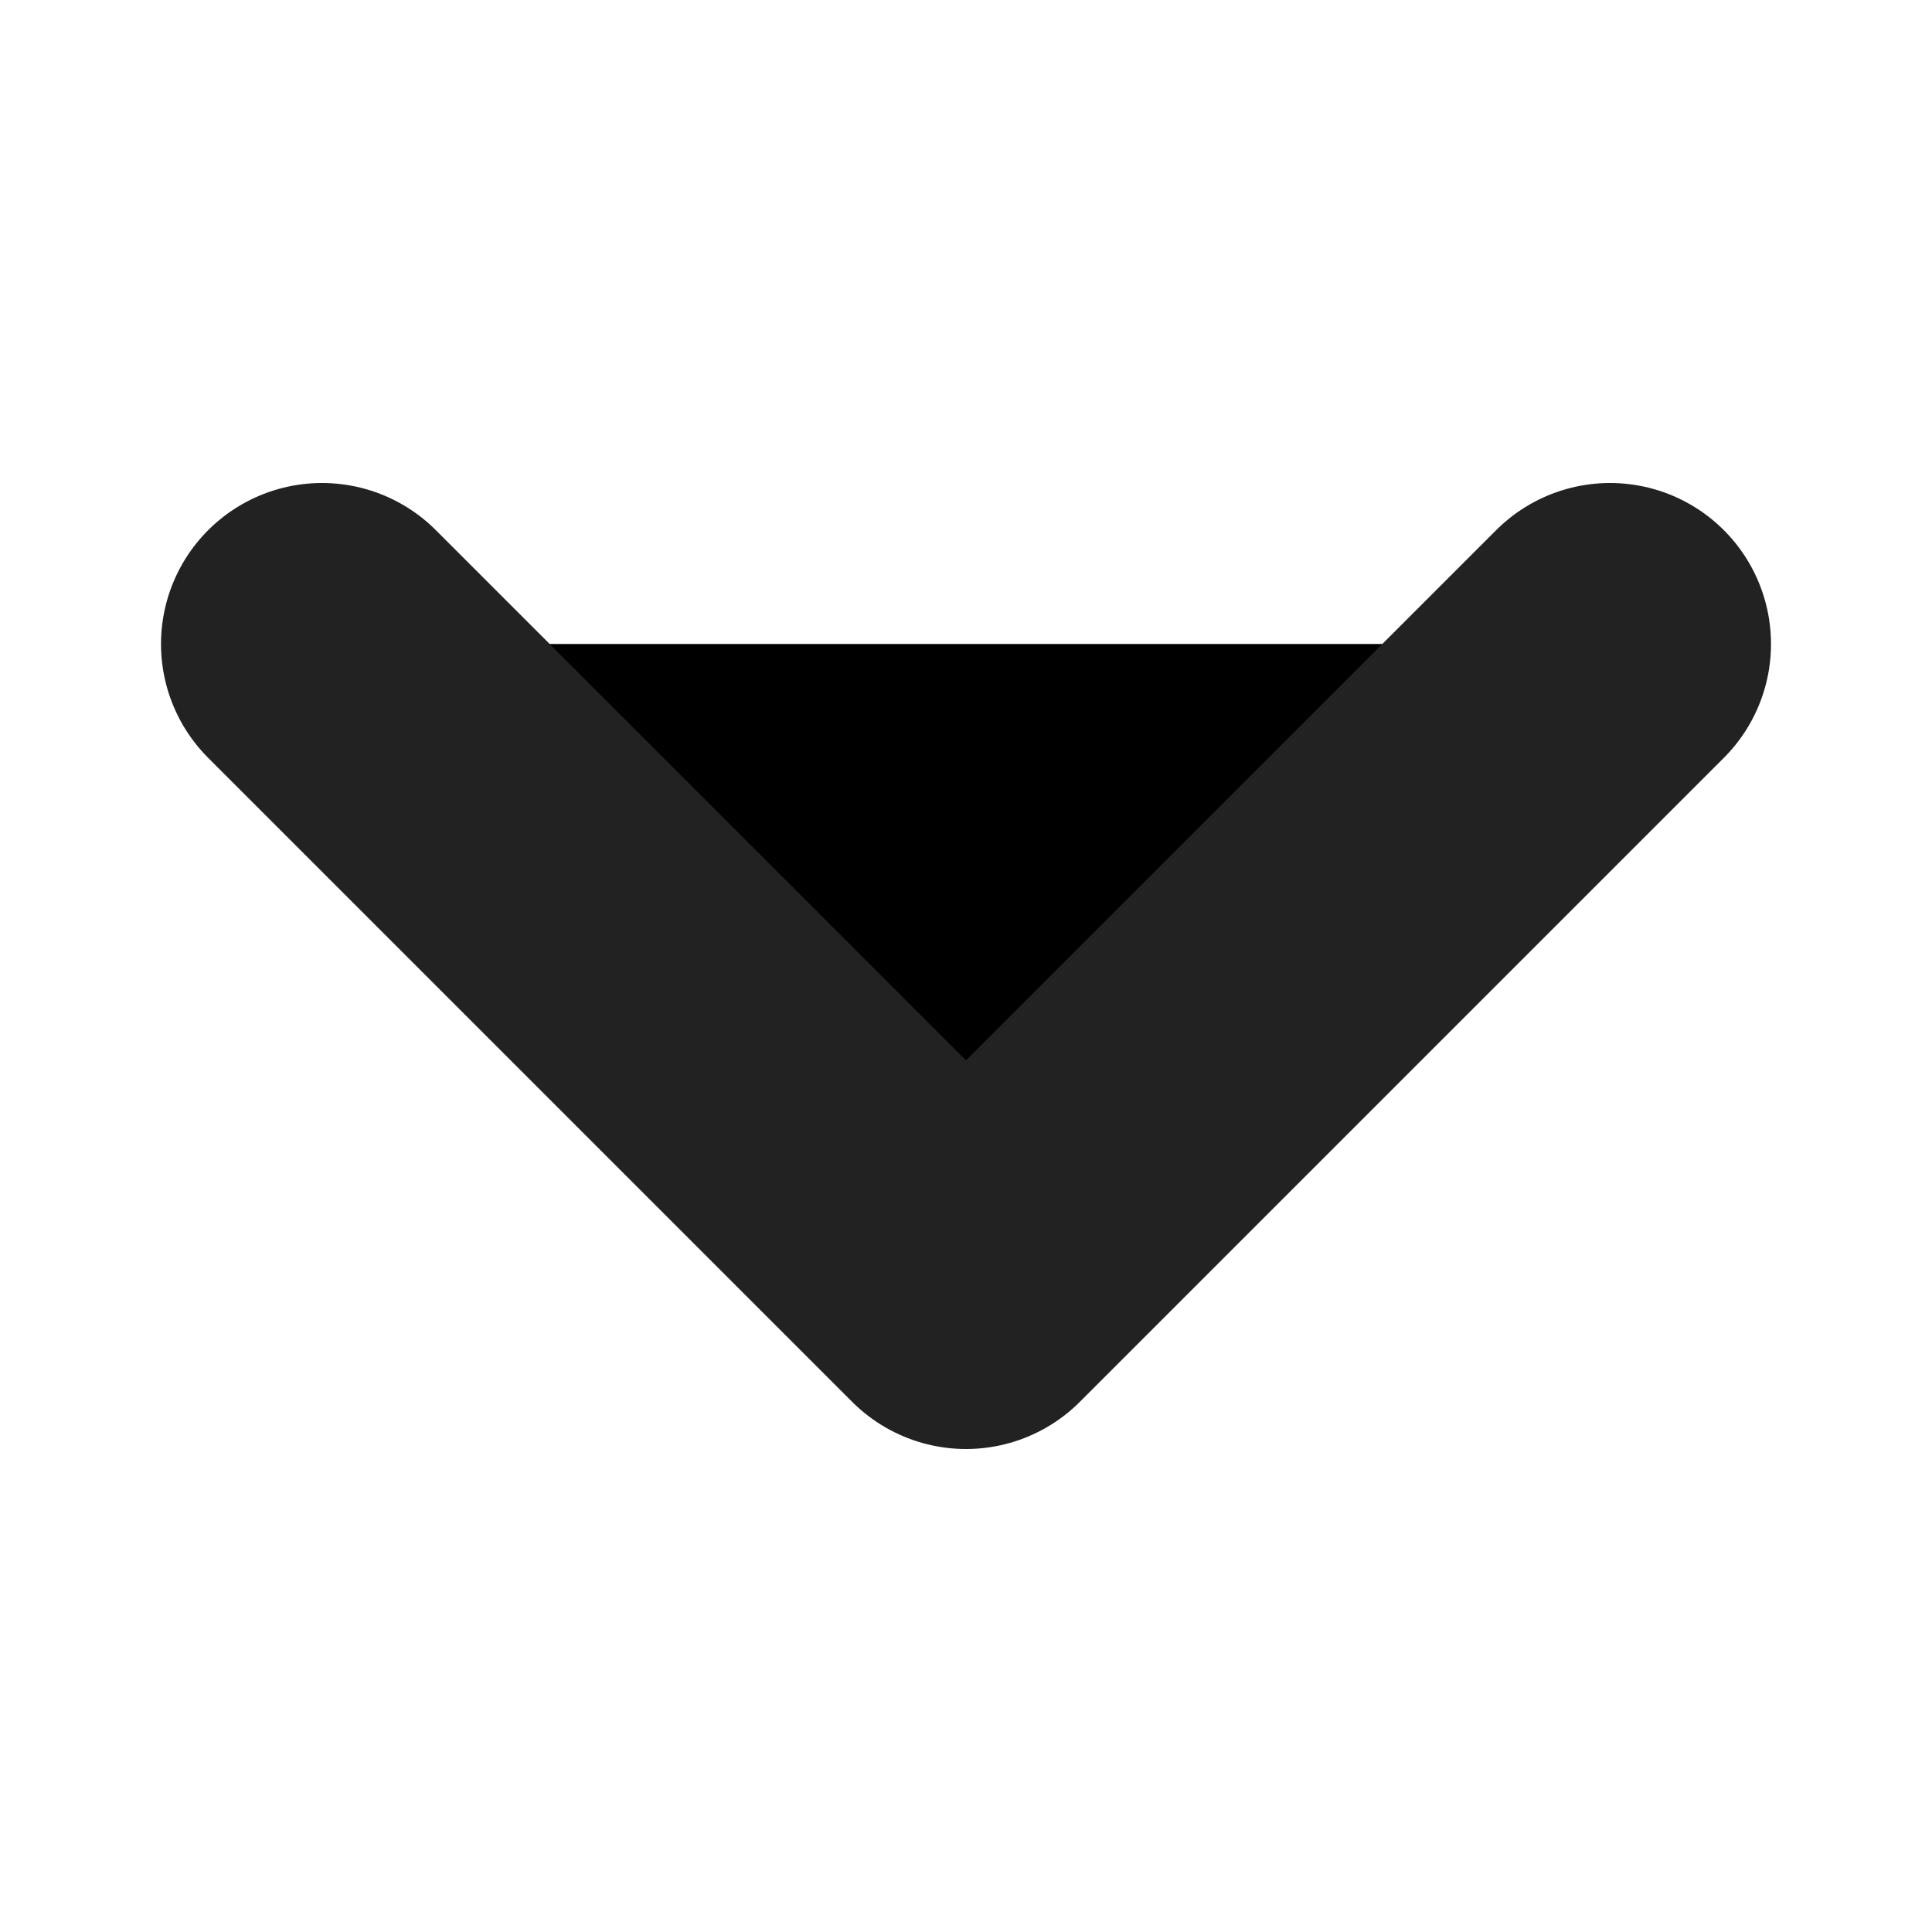
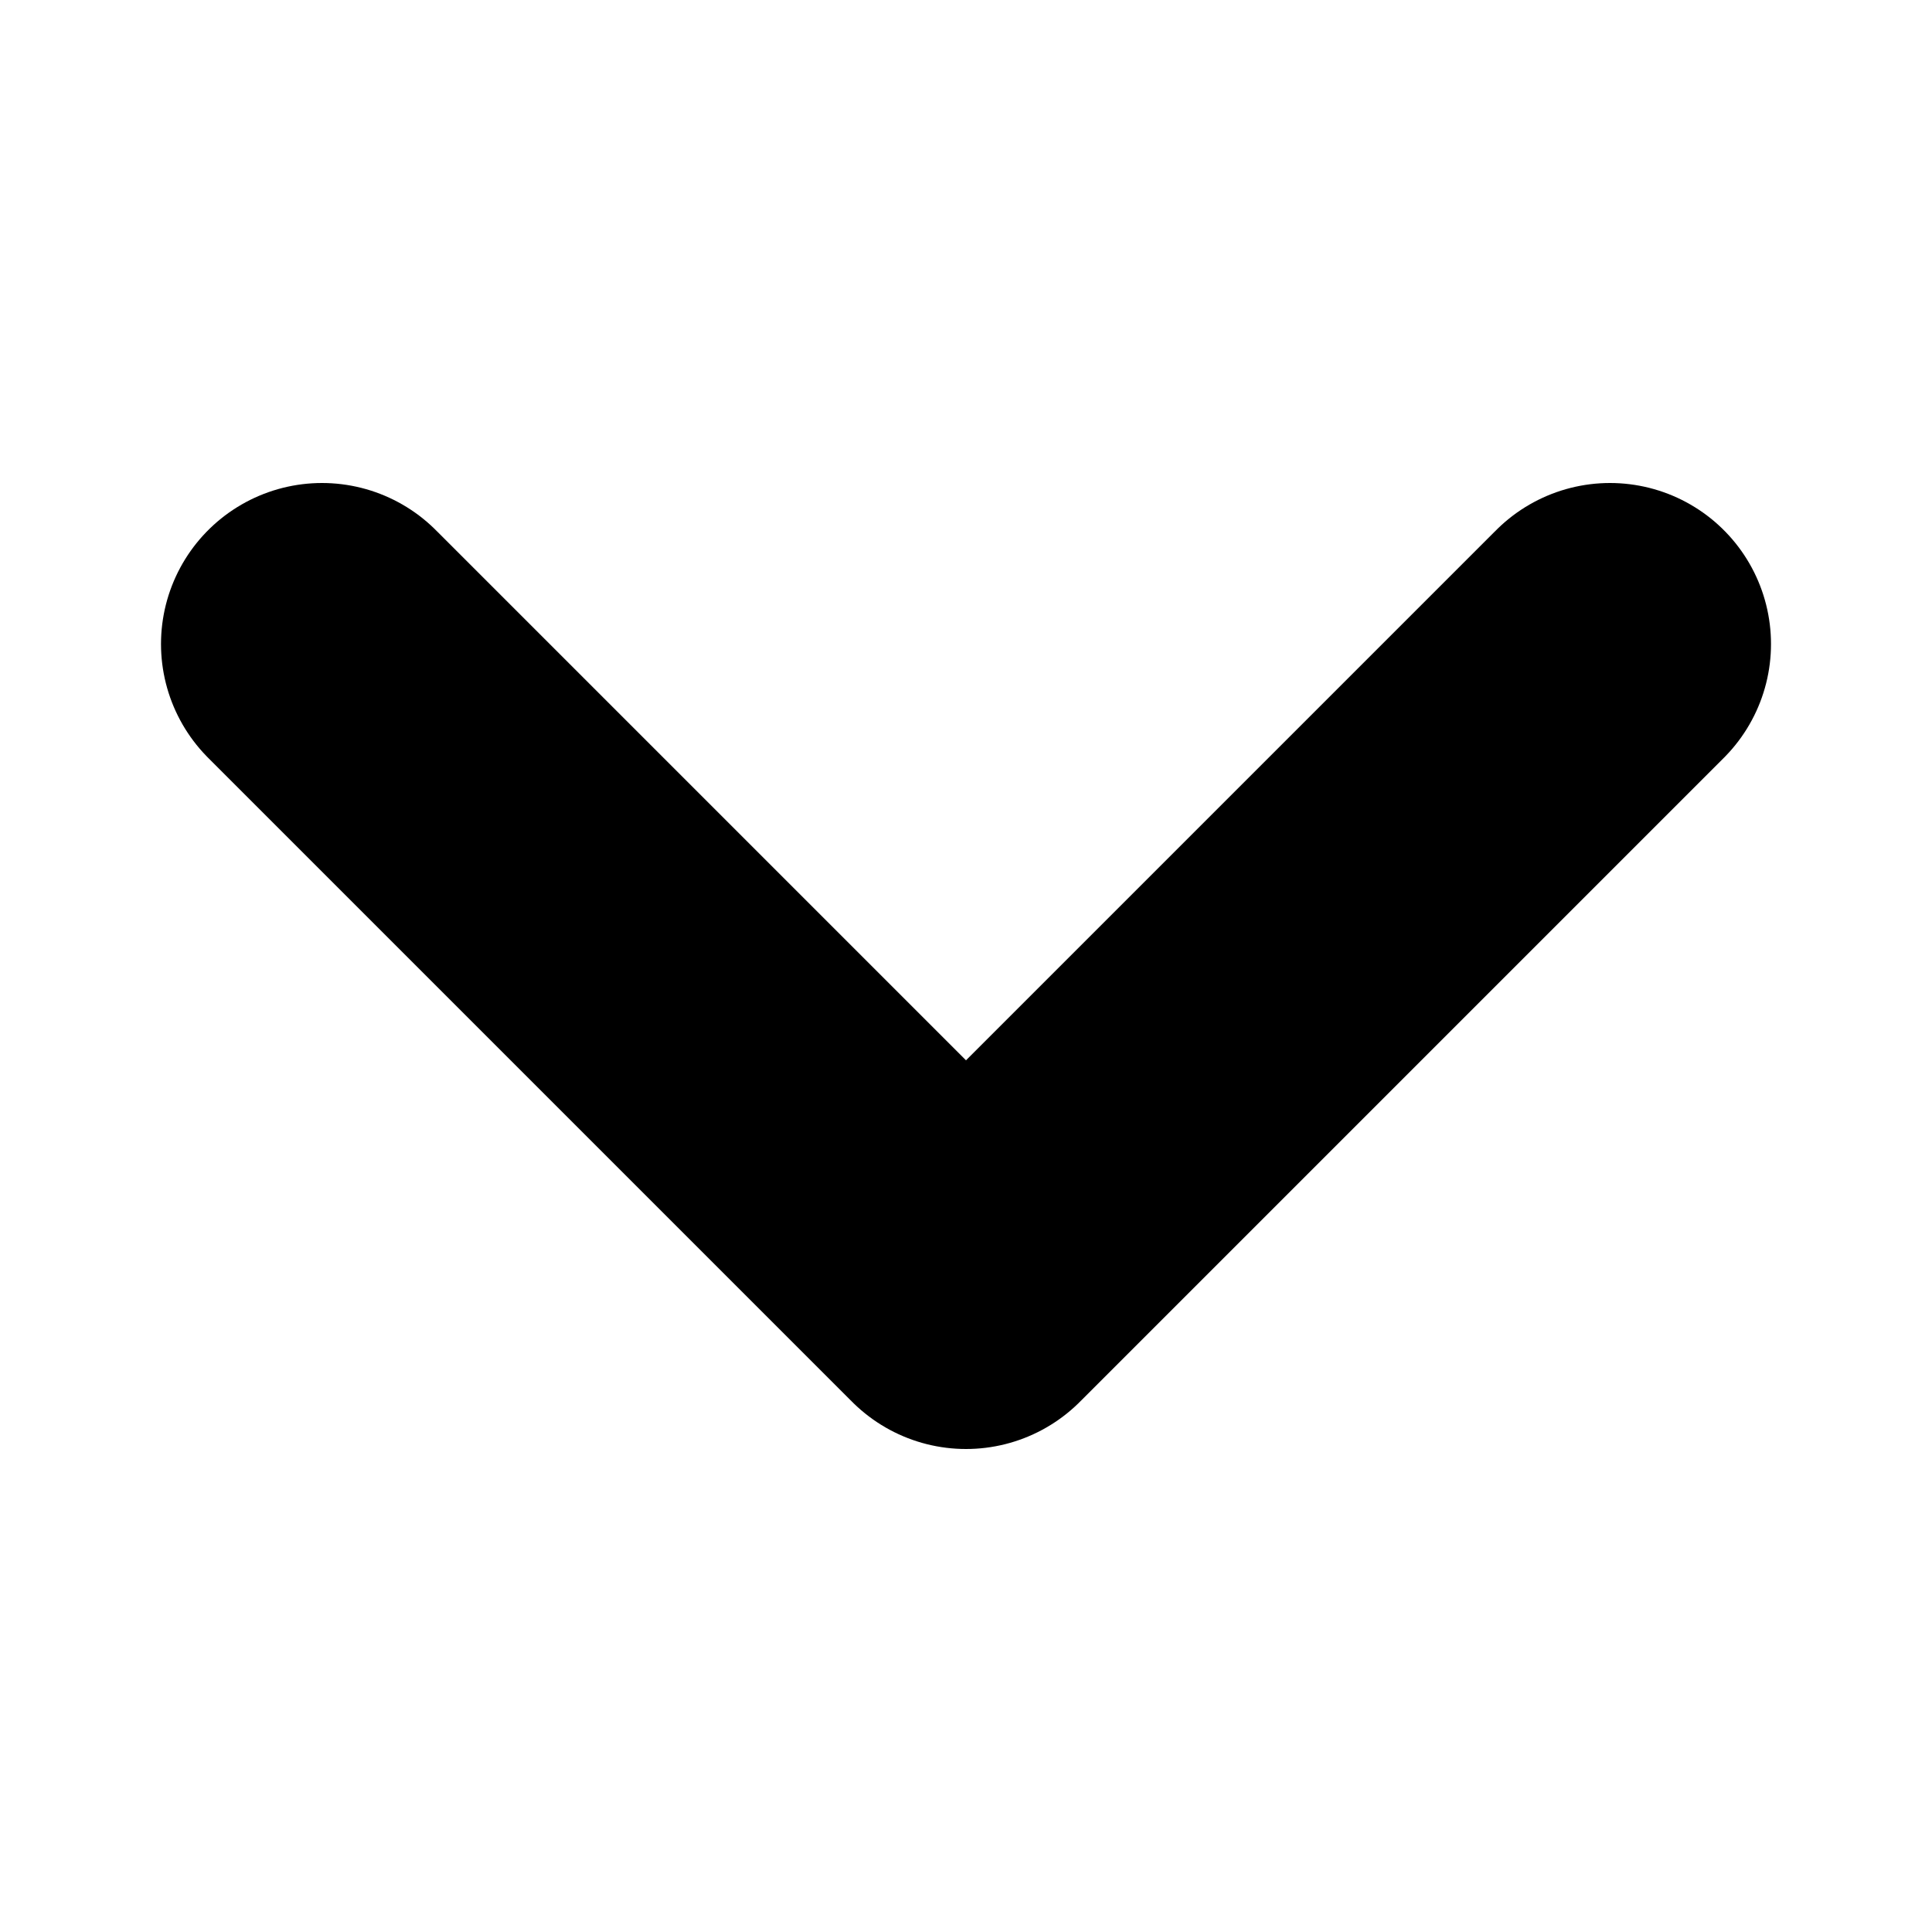
<svg xmlns="http://www.w3.org/2000/svg" viewBox="0 0 12 12" fill="currentColor" aria-hidden="true" focusable="false" role="img">
-   <path stroke="#222" stroke-linecap="round" stroke-linejoin="round" stroke-width="2" d="M2 4l4 4 4-4" />
+   <path stroke="currentColor" stroke-linecap="round" fill="none" stroke-linejoin="round" stroke-width="2" d="M2 4l4 4 4-4" />
</svg>
